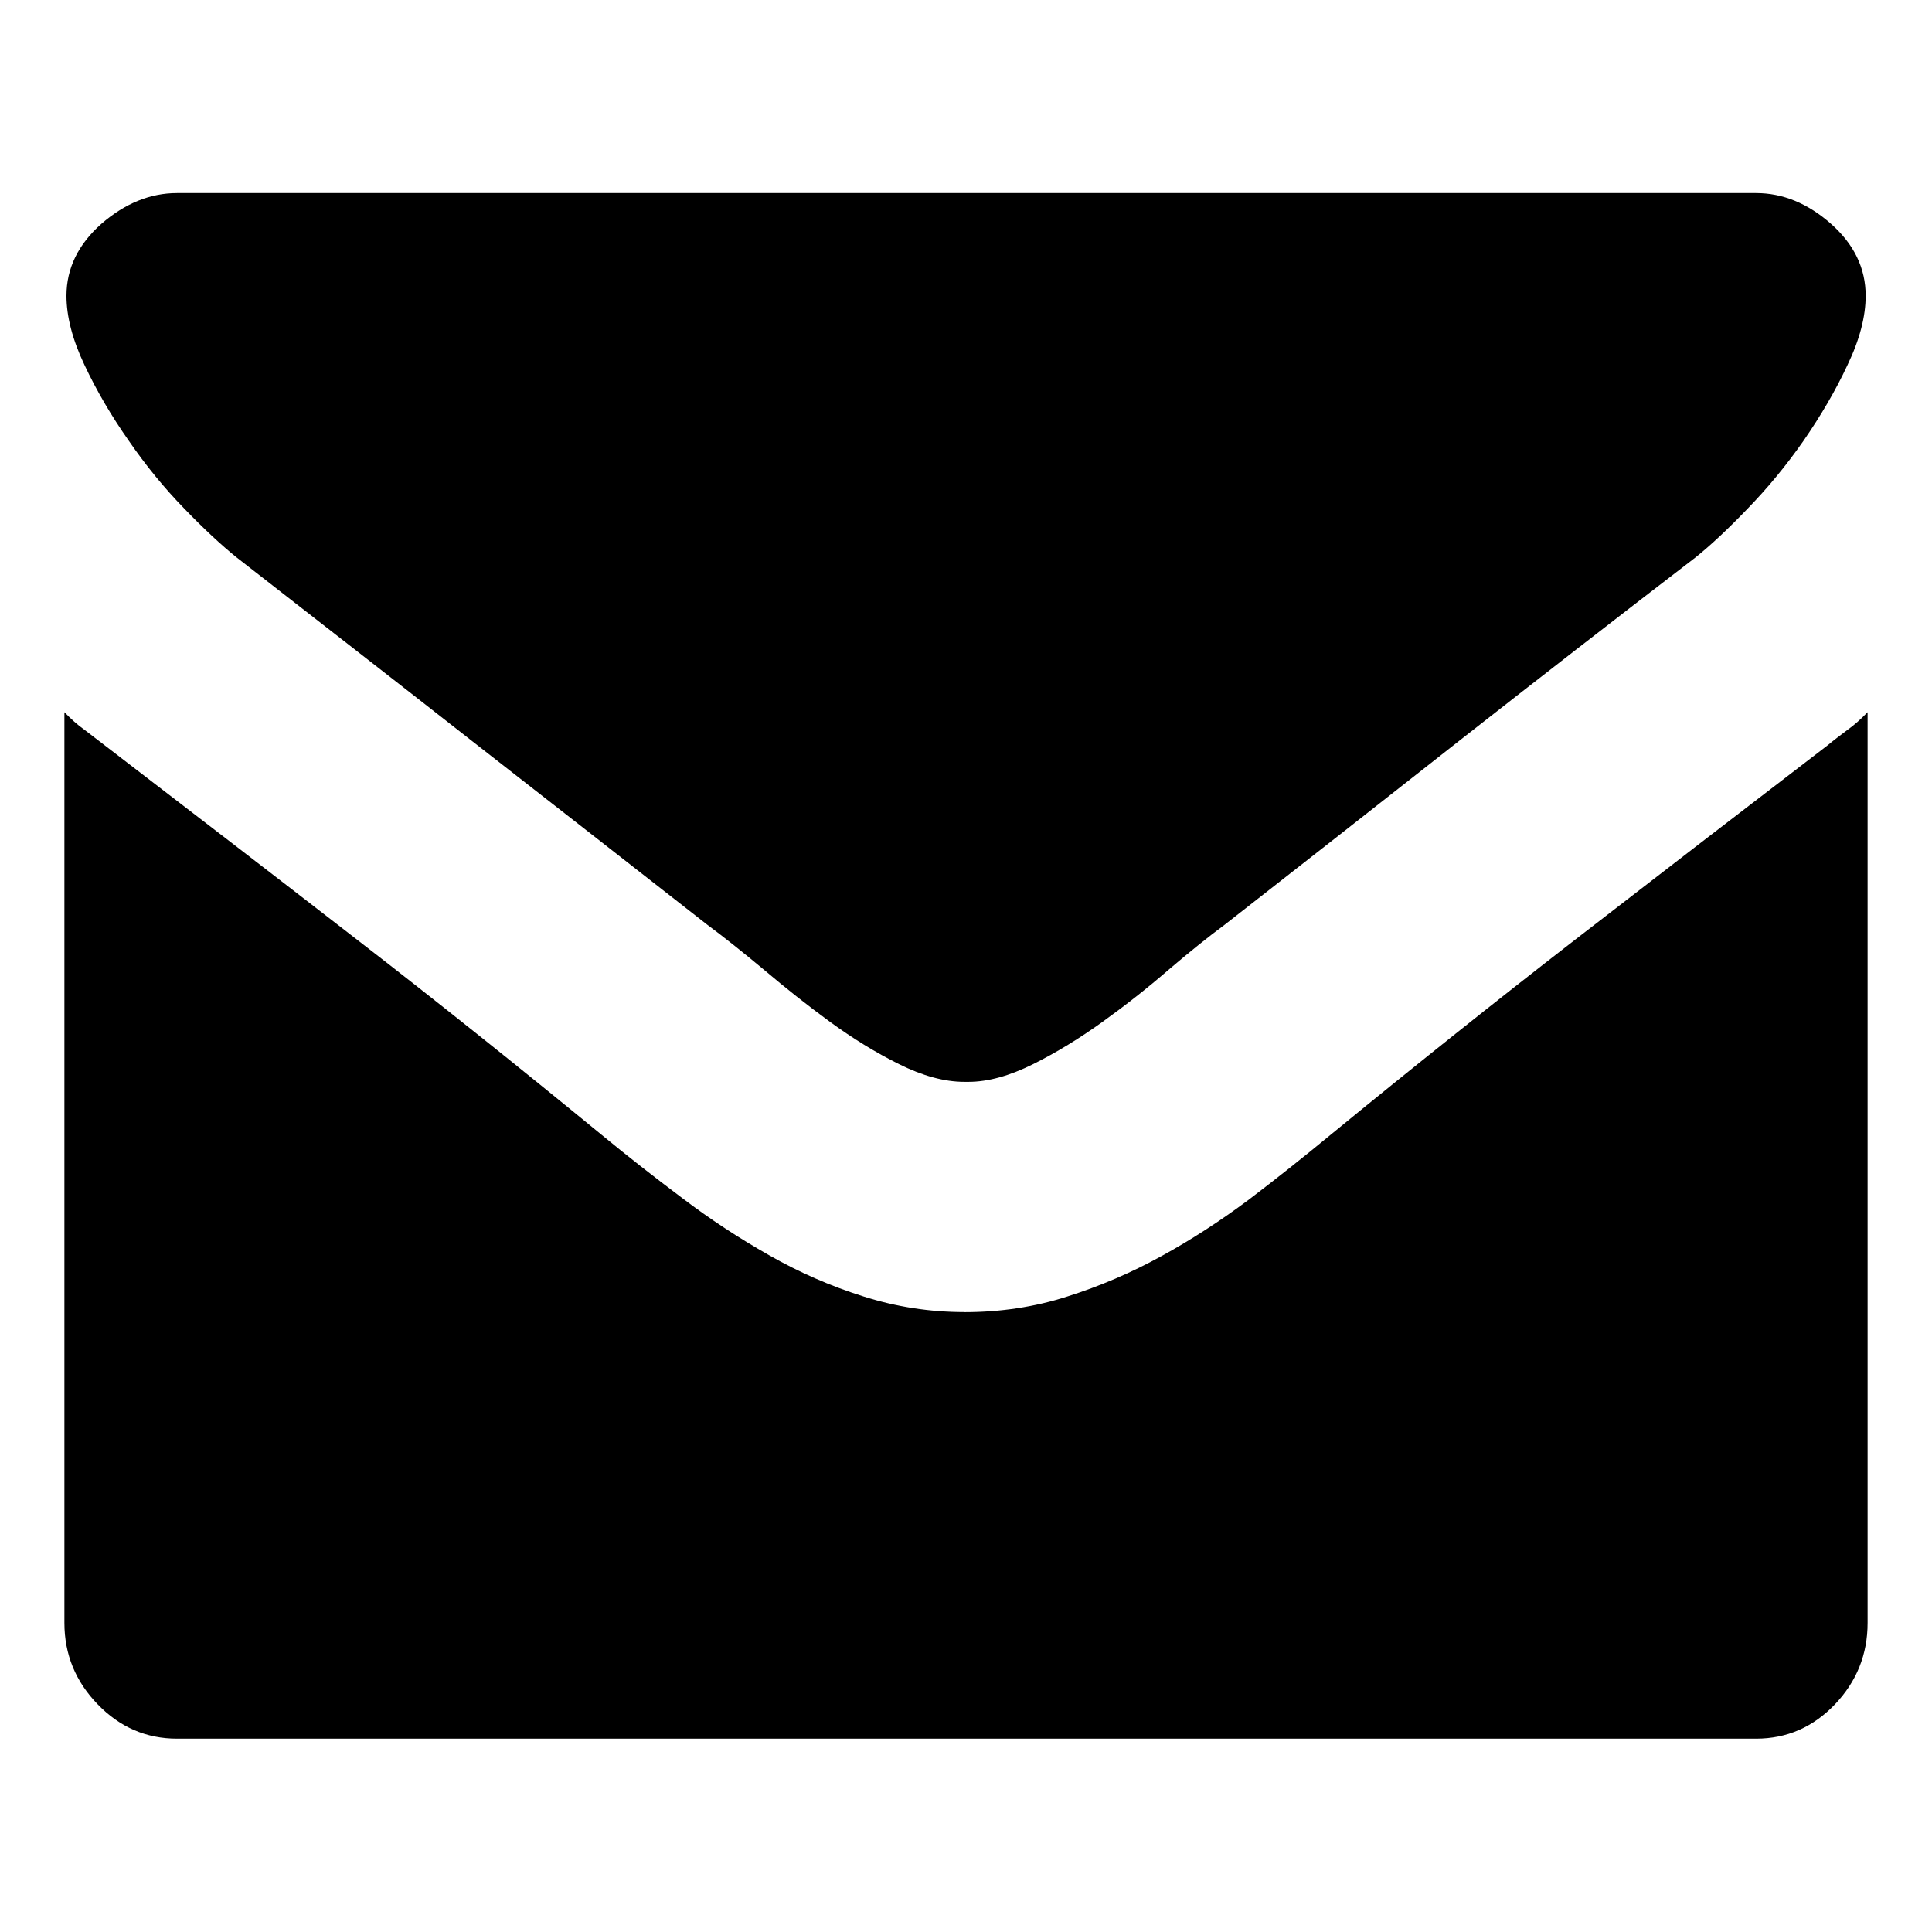
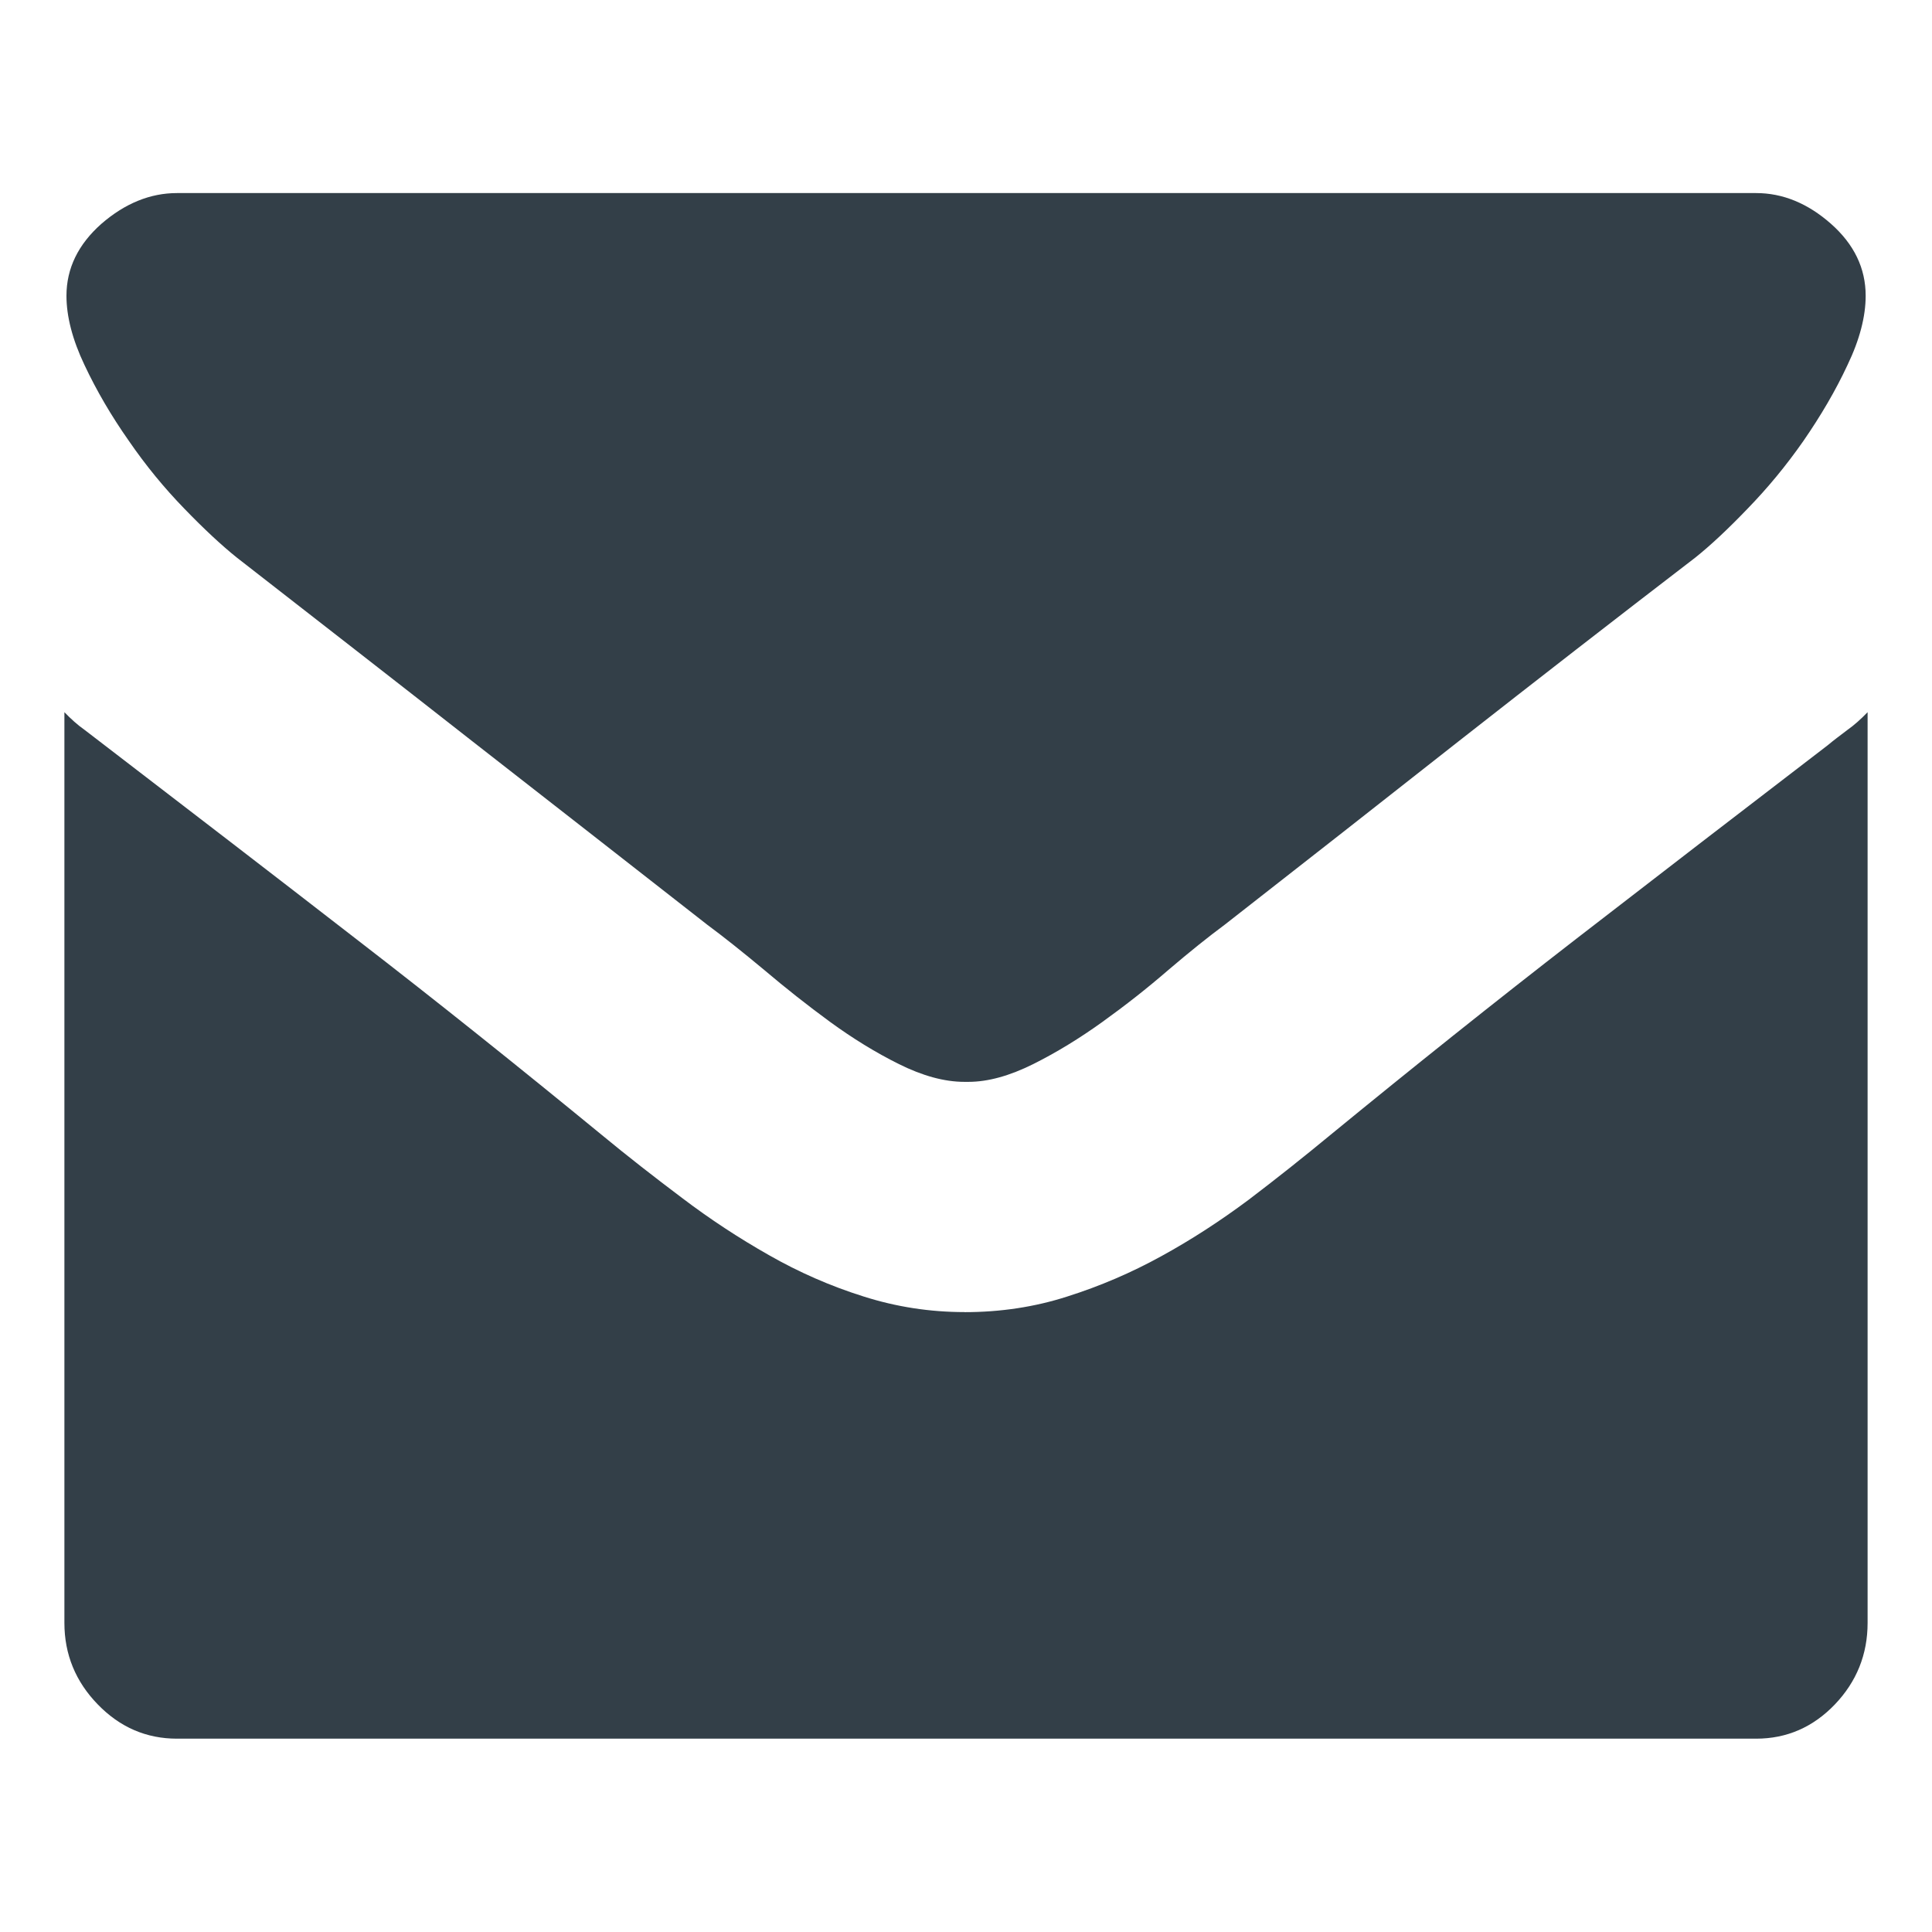
- <svg xmlns="http://www.w3.org/2000/svg" height="30" viewBox="0 0 30 30" width="30">
-   <path d="m13.976 13.799c-.313 0-.651-.094-1.016-.275-.364-.181-.721-.401-1.072-.657-.348-.255-.688-.523-1.023-.807-.335-.279-.629-.513-.883-.701-1.225-.959-2.439-1.905-3.639-2.842-1.2-.941-2.423-1.891-3.667-2.86-.233-.187-.506-.44-.814-.759-.31-.319-.598-.669-.863-1.055-.271-.386-.498-.774-.686-1.173-.188-.395-.281-.756-.281-1.077 0-.427.183-.8.544-1.119.365-.316.757-.476 1.172-.476h24.521c.415 0 .802.16 1.161.476.361.319.54.692.54 1.119 0 .321-.093.682-.283 1.077-.186.399-.415.787-.681 1.173-.269.386-.559.736-.869 1.055-.306.319-.576.571-.811.759-1.246.956-2.468 1.906-3.671 2.849-1.198.944-2.411 1.894-3.638 2.853-.254.188-.546.422-.873.701-.328.284-.668.551-1.024.807s-.715.476-1.078.657c-.364.181-.699.275-1.005.275h-.029zm0 3.576c.558 0 1.092-.08 1.597-.243.506-.16.996-.37 1.46-.626.464-.254.916-.548 1.352-.873.433-.329.859-.667 1.275-1.011 1.265-1.037 2.544-2.059 3.829-3.054 1.286-.994 2.581-1.992 3.888-2.993.098-.082.205-.161.31-.241.109-.077.211-.17.313-.275v14.141c0 .489-.17.912-.508 1.266-.339.354-.747.532-1.223.532h-24.521c-.477 0-.887-.178-1.23-.532-.344-.354-.518-.777-.518-1.266v-14.141c.102.105.204.198.314.275.105.08.208.159.314.241 1.304 1.001 2.604 1.999 3.886 2.993 1.29.995 2.563 2.016 3.829 3.054.394.326.81.65 1.247.979.432.328.886.626 1.351.889.464.265.956.481 1.466.641.512.163 1.035.243 1.571.243z" fill="currentcolor" fill-rule="evenodd" transform="translate(1 3)" />
+ <svg xmlns="http://www.w3.org/2000/svg" height="30" viewBox="0 0 30 30" width="30" fill="#333f48">
+   <path d="m13.976 13.799c-.313 0-.651-.094-1.016-.275-.364-.181-.721-.401-1.072-.657-.348-.255-.688-.523-1.023-.807-.335-.279-.629-.513-.883-.701-1.225-.959-2.439-1.905-3.639-2.842-1.2-.941-2.423-1.891-3.667-2.86-.233-.187-.506-.44-.814-.759-.31-.319-.598-.669-.863-1.055-.271-.386-.498-.774-.686-1.173-.188-.395-.281-.756-.281-1.077 0-.427.183-.8.544-1.119.365-.316.757-.476 1.172-.476h24.521c.415 0 .802.16 1.161.476.361.319.54.692.54 1.119 0 .321-.093.682-.283 1.077-.186.399-.415.787-.681 1.173-.269.386-.559.736-.869 1.055-.306.319-.576.571-.811.759-1.246.956-2.468 1.906-3.671 2.849-1.198.944-2.411 1.894-3.638 2.853-.254.188-.546.422-.873.701-.328.284-.668.551-1.024.807s-.715.476-1.078.657c-.364.181-.699.275-1.005.275h-.029zm0 3.576c.558 0 1.092-.08 1.597-.243.506-.16.996-.37 1.46-.626.464-.254.916-.548 1.352-.873.433-.329.859-.667 1.275-1.011 1.265-1.037 2.544-2.059 3.829-3.054 1.286-.994 2.581-1.992 3.888-2.993.098-.082.205-.161.31-.241.109-.077.211-.17.313-.275v14.141c0 .489-.17.912-.508 1.266-.339.354-.747.532-1.223.532h-24.521c-.477 0-.887-.178-1.23-.532-.344-.354-.518-.777-.518-1.266v-14.141c.102.105.204.198.314.275.105.08.208.159.314.241 1.304 1.001 2.604 1.999 3.886 2.993 1.29.995 2.563 2.016 3.829 3.054.394.326.81.65 1.247.979.432.328.886.626 1.351.889.464.265.956.481 1.466.641.512.163 1.035.243 1.571.243z" fill-rule="evenodd" transform="translate(1 3)" />
</svg>
